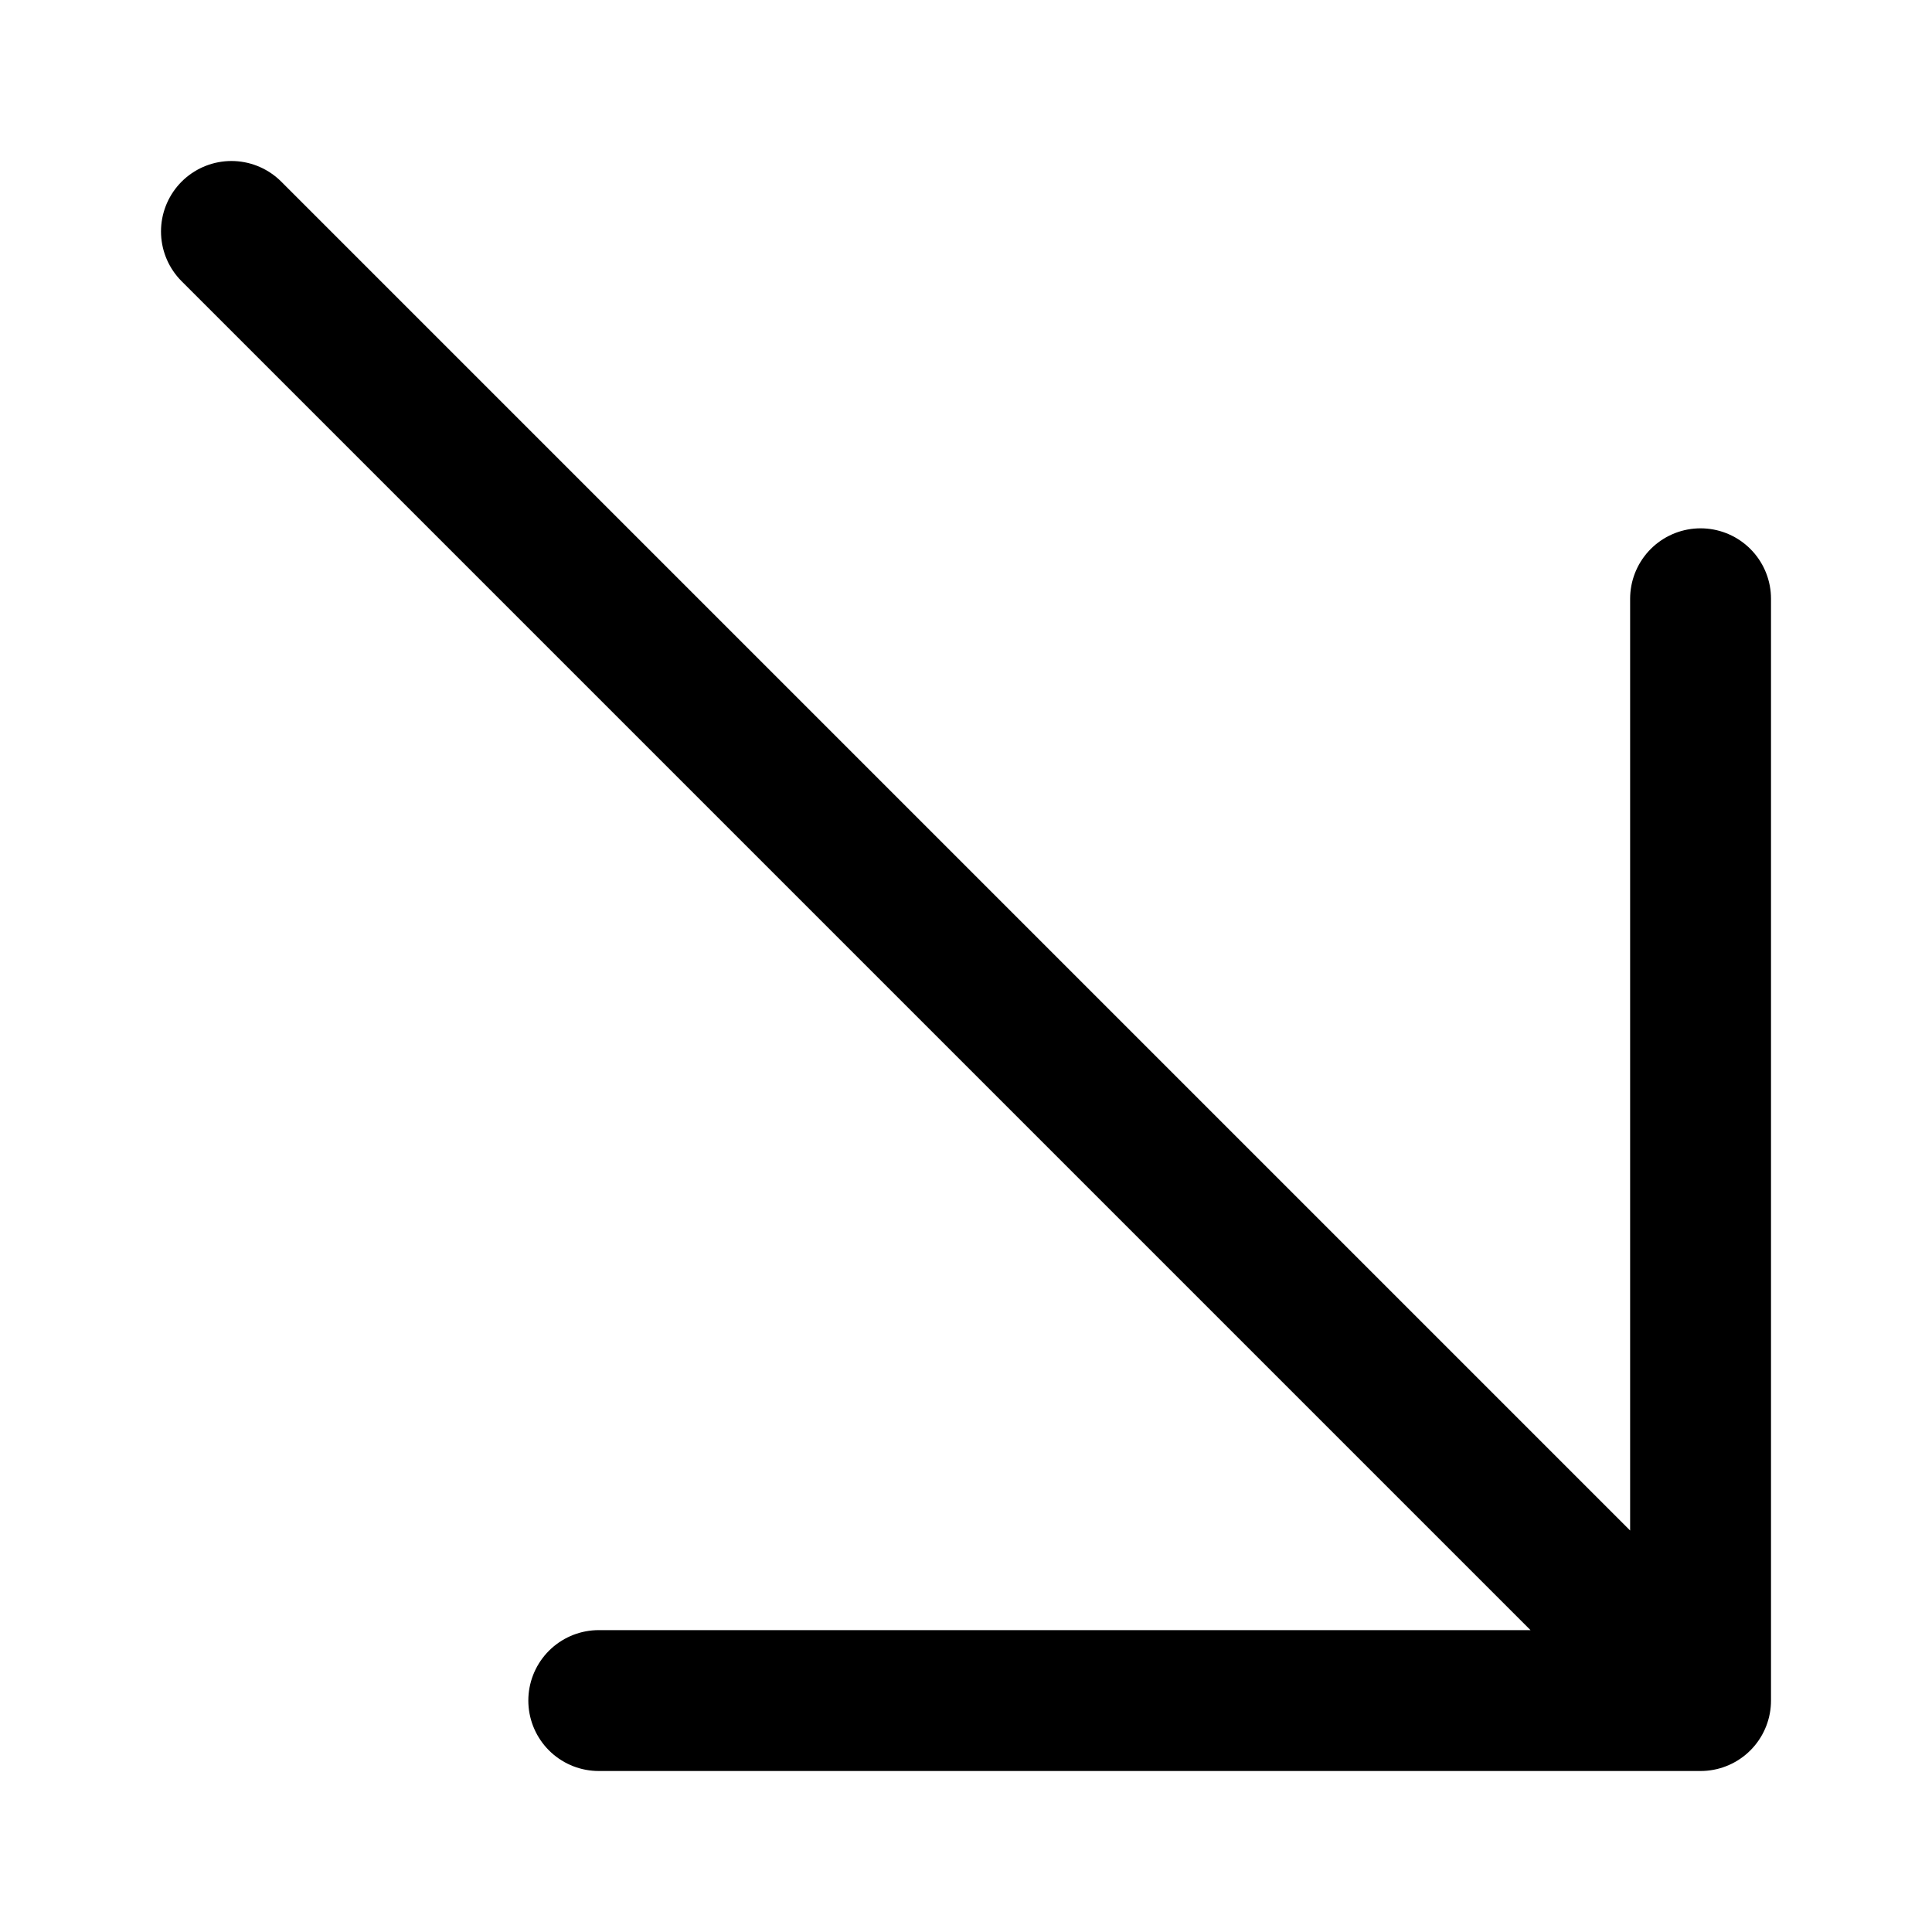
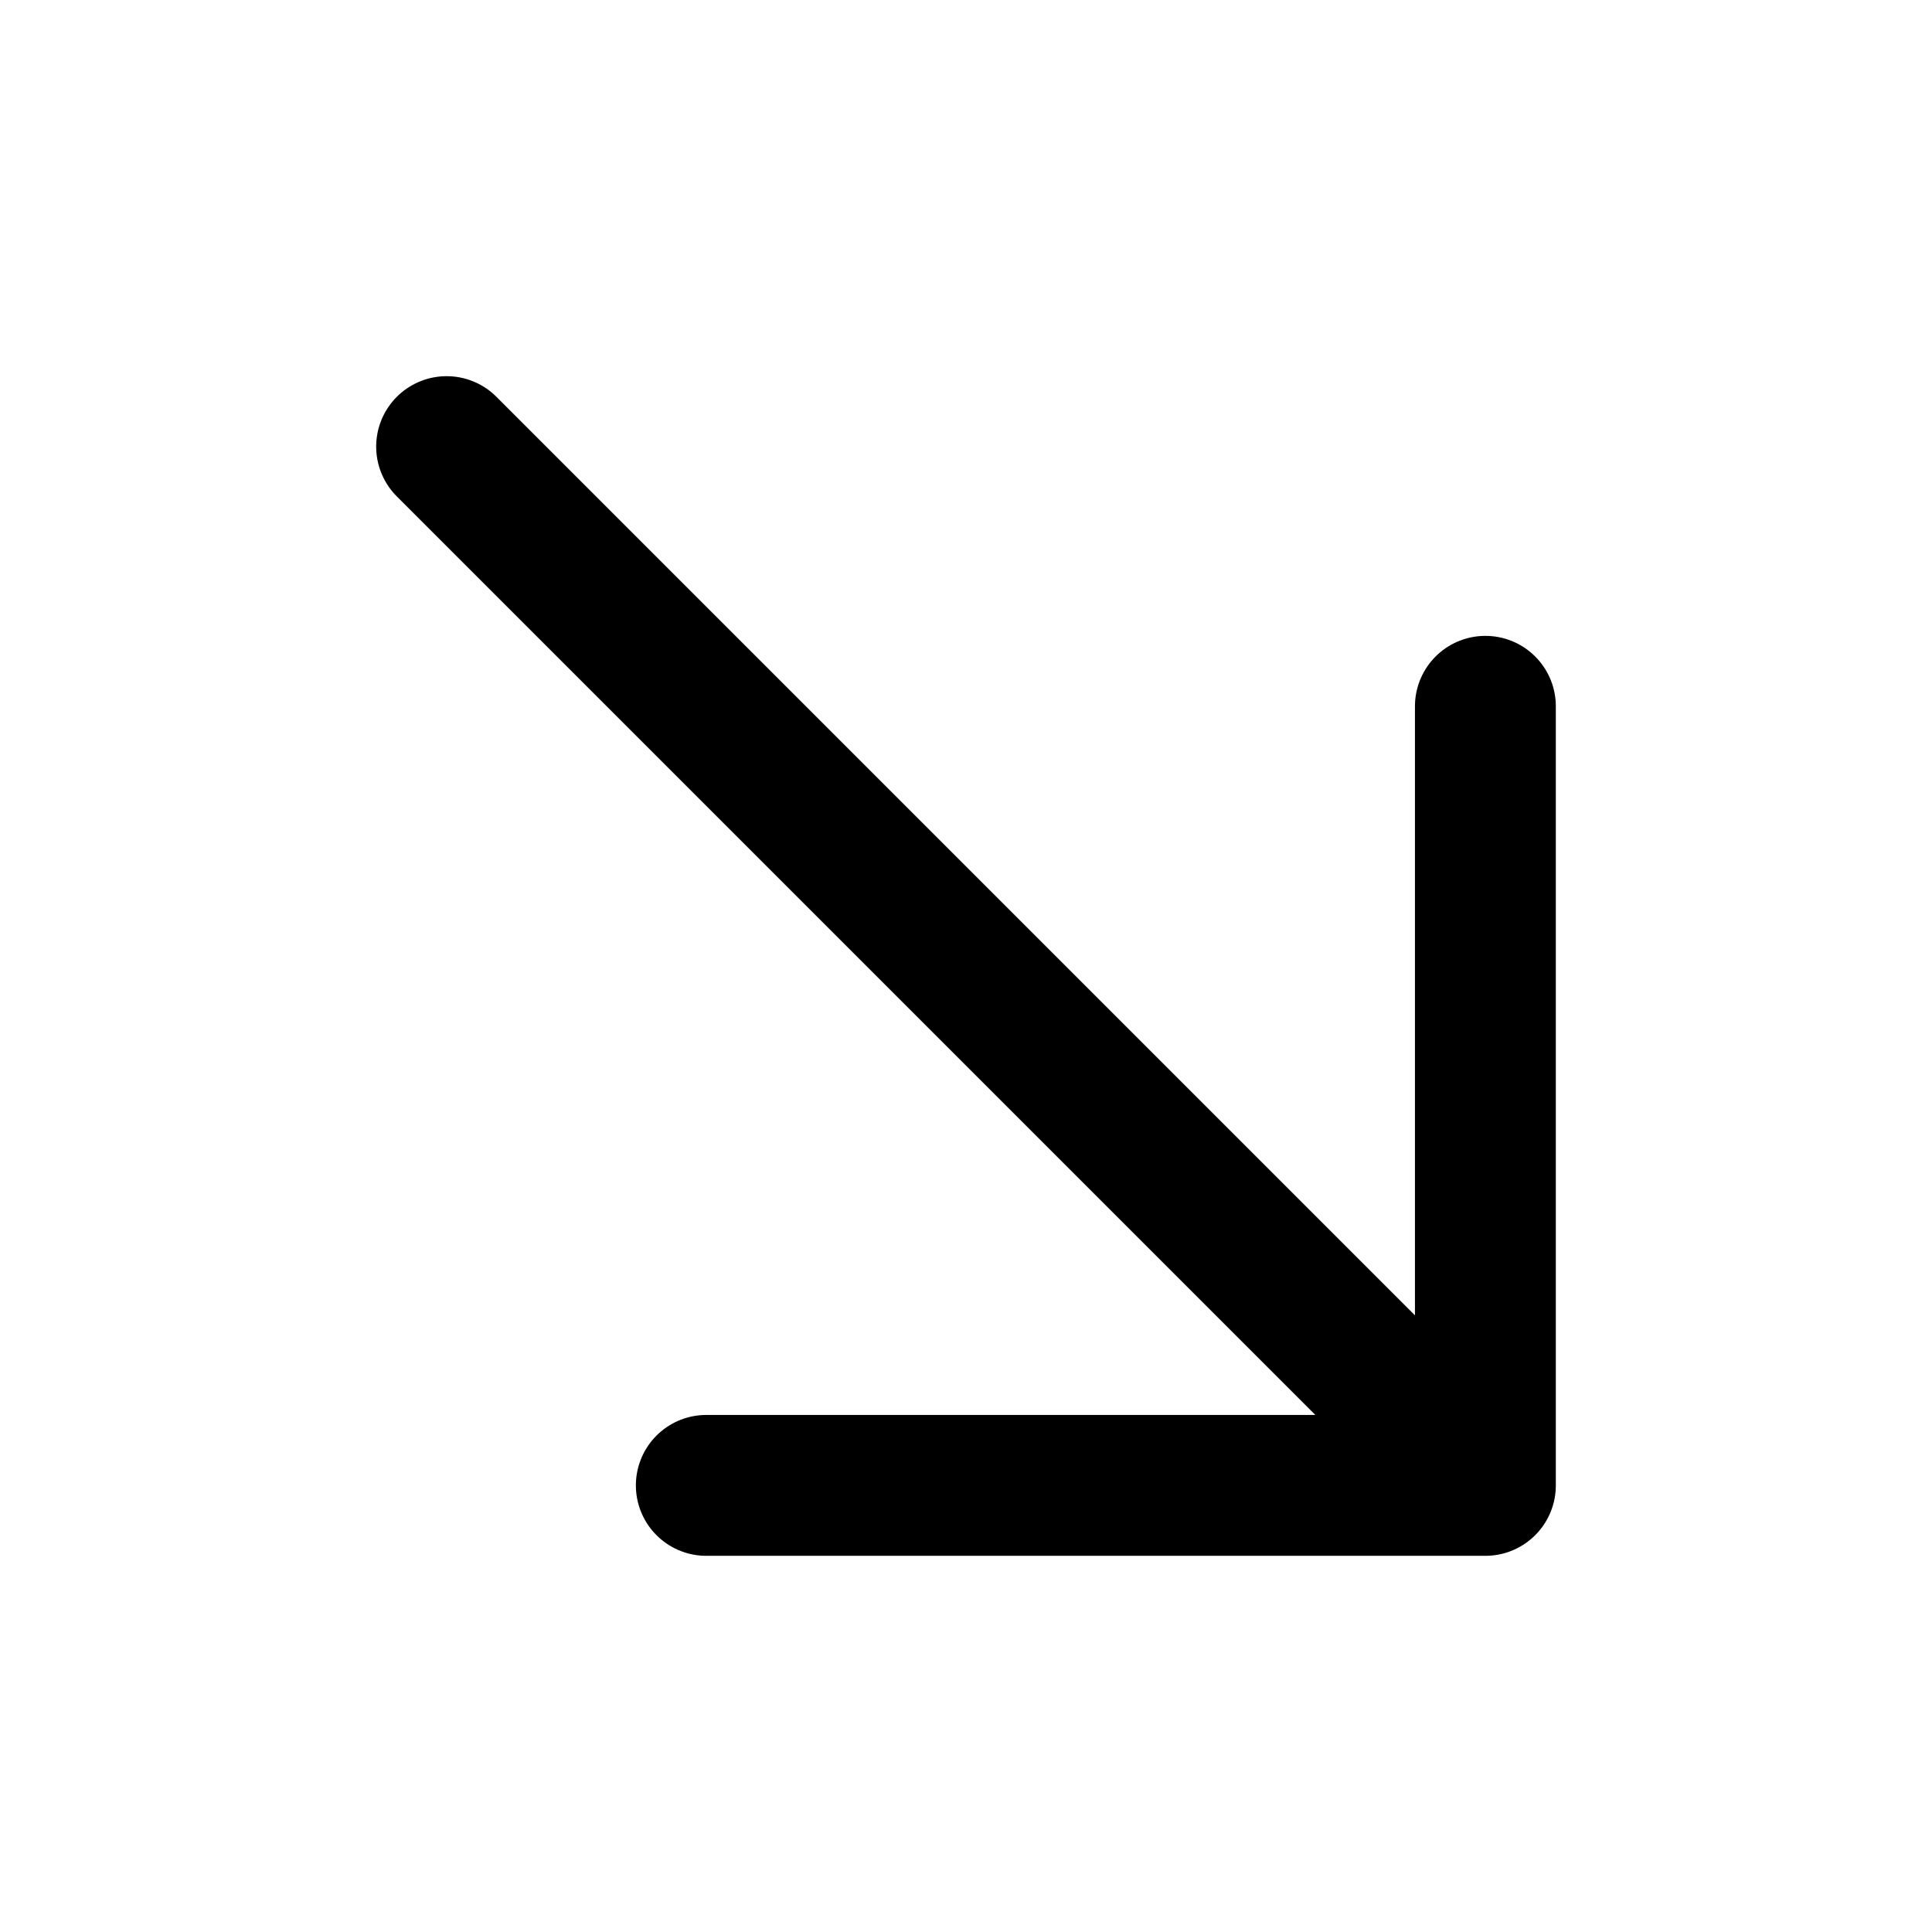
<svg xmlns="http://www.w3.org/2000/svg" viewBox="0 0 24 24" fill="none" stroke="currentColor" stroke-width="1.75" stroke-linecap="round" stroke-linejoin="round">
  <g data-part="body">
-     <path d="M2.875 2.875 21.125 21.125M21.125 7.438V21.125H7.438" />
+     <path d="M5.548 5.548 L18.452 18.452 M18.452 8.774 L18.452 18.452 L8.774 18.452" />
  </g>
</svg>
